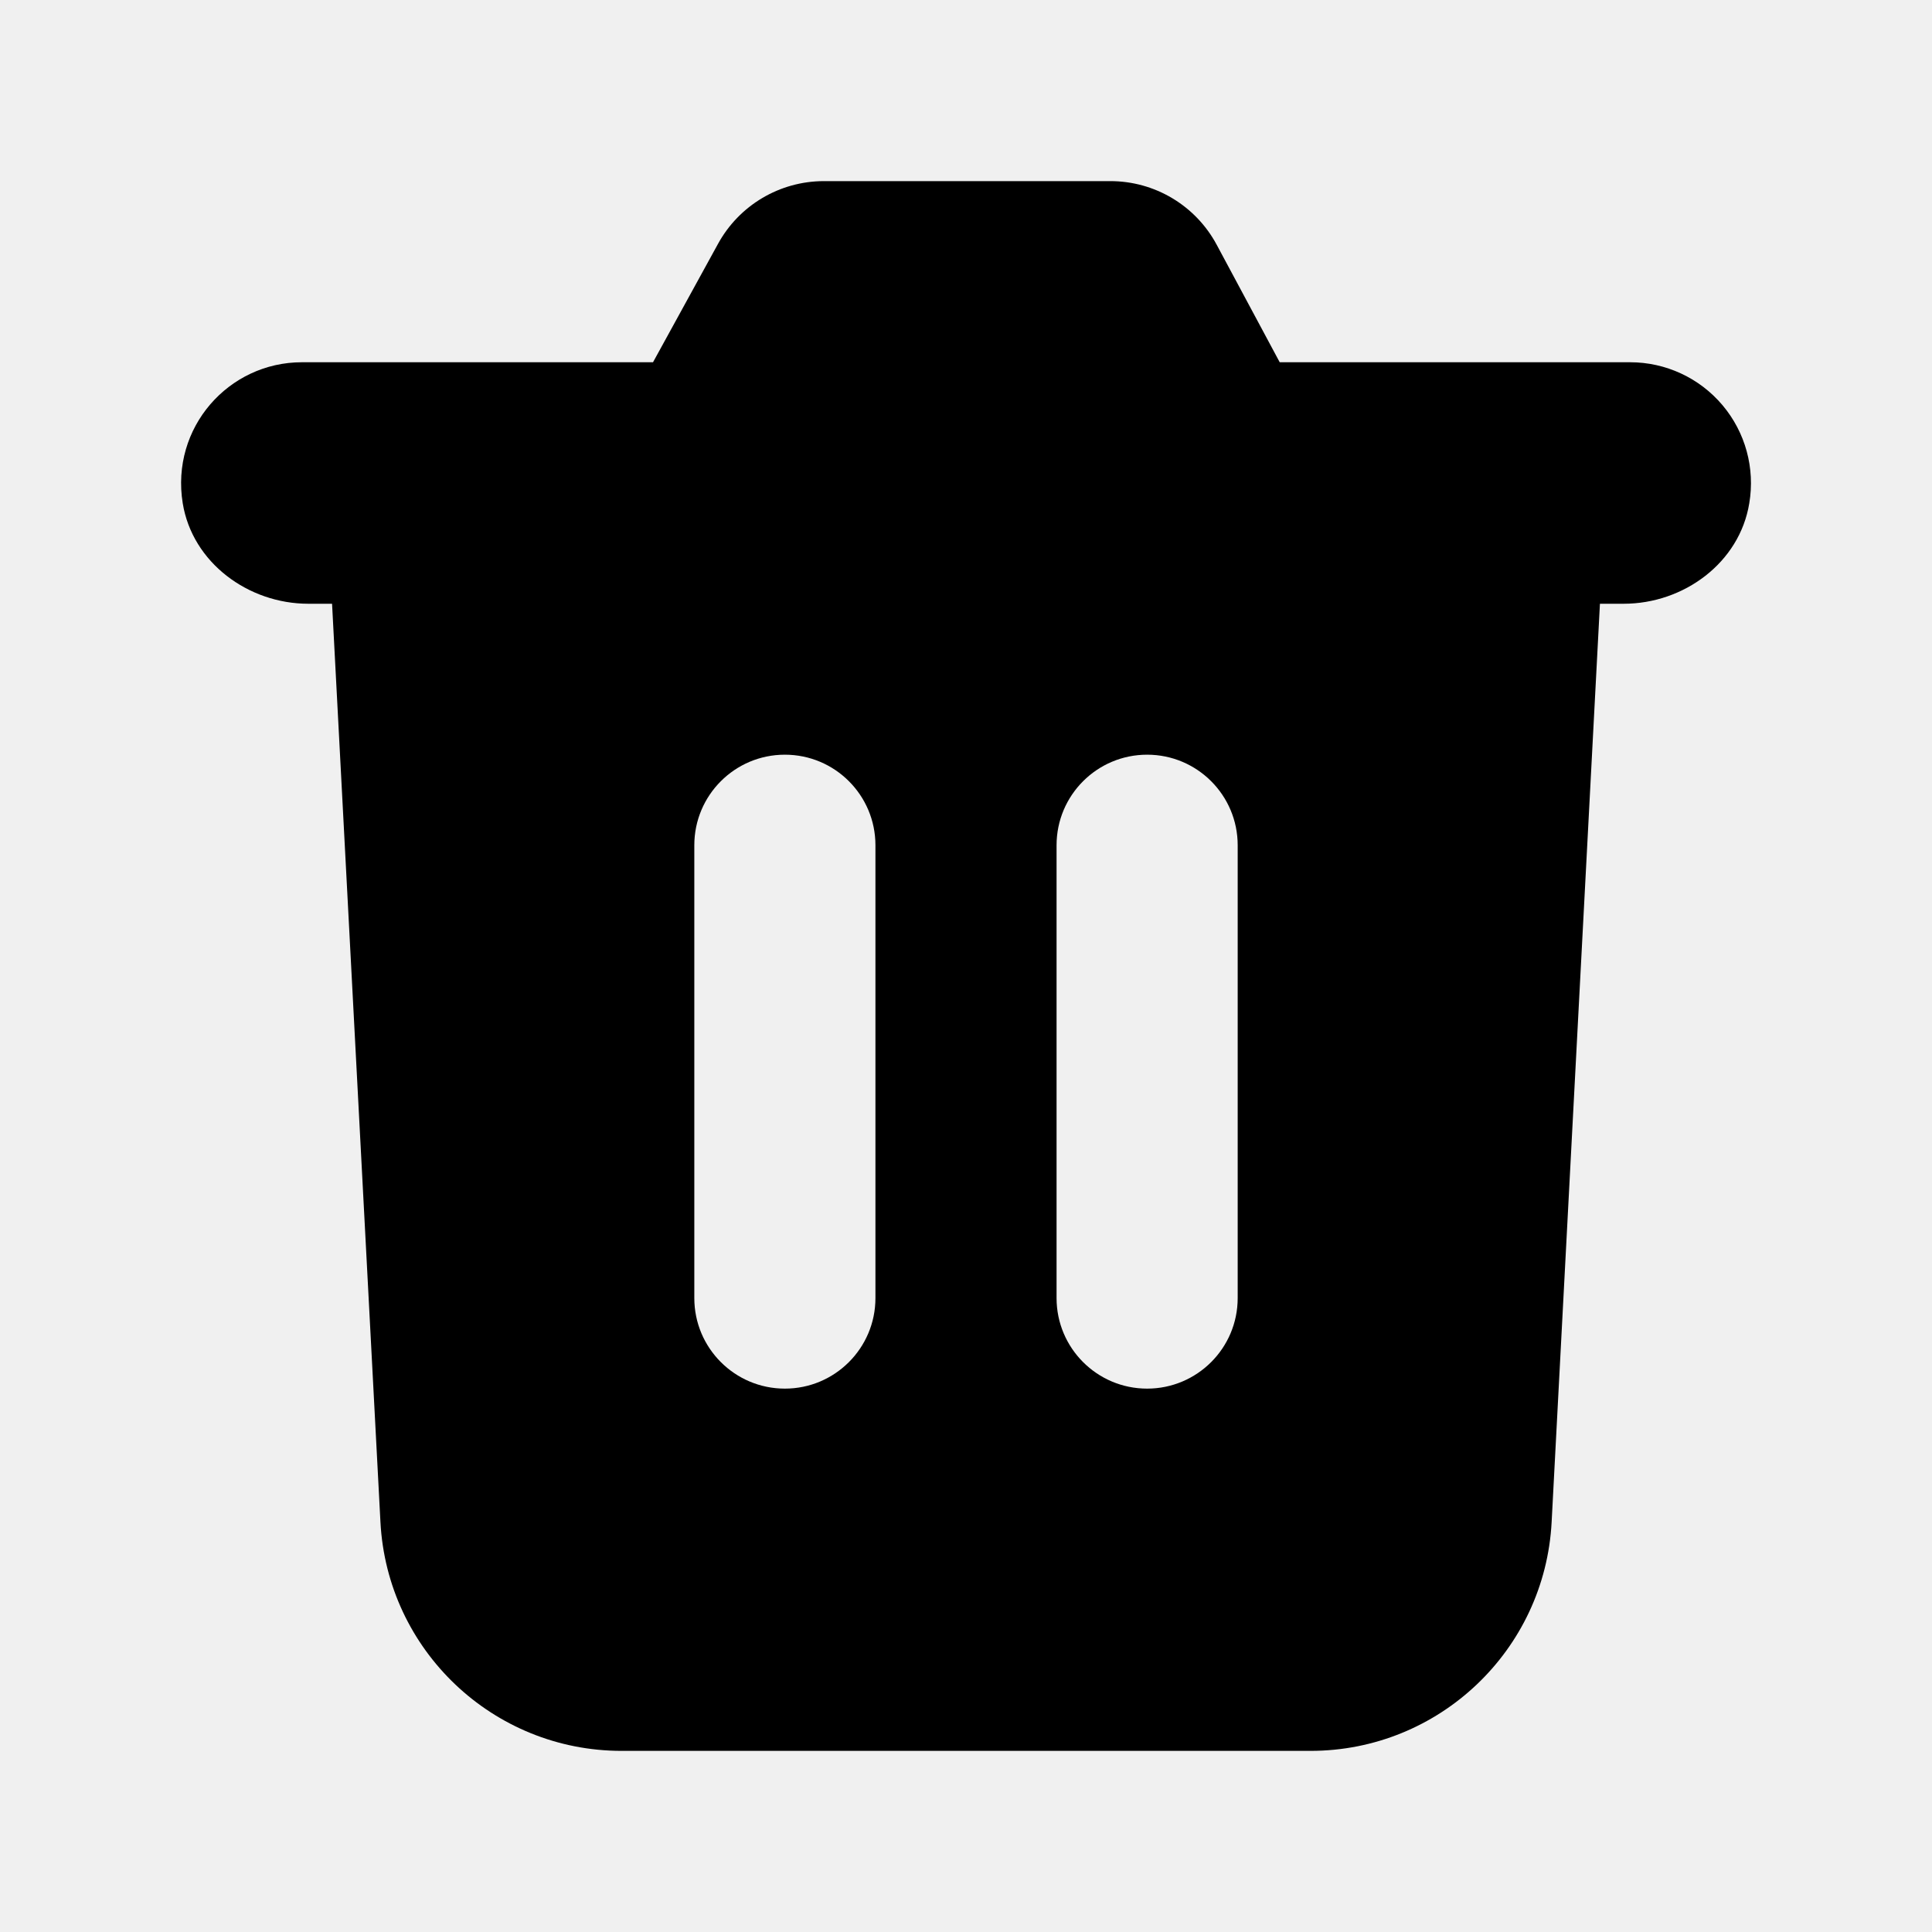
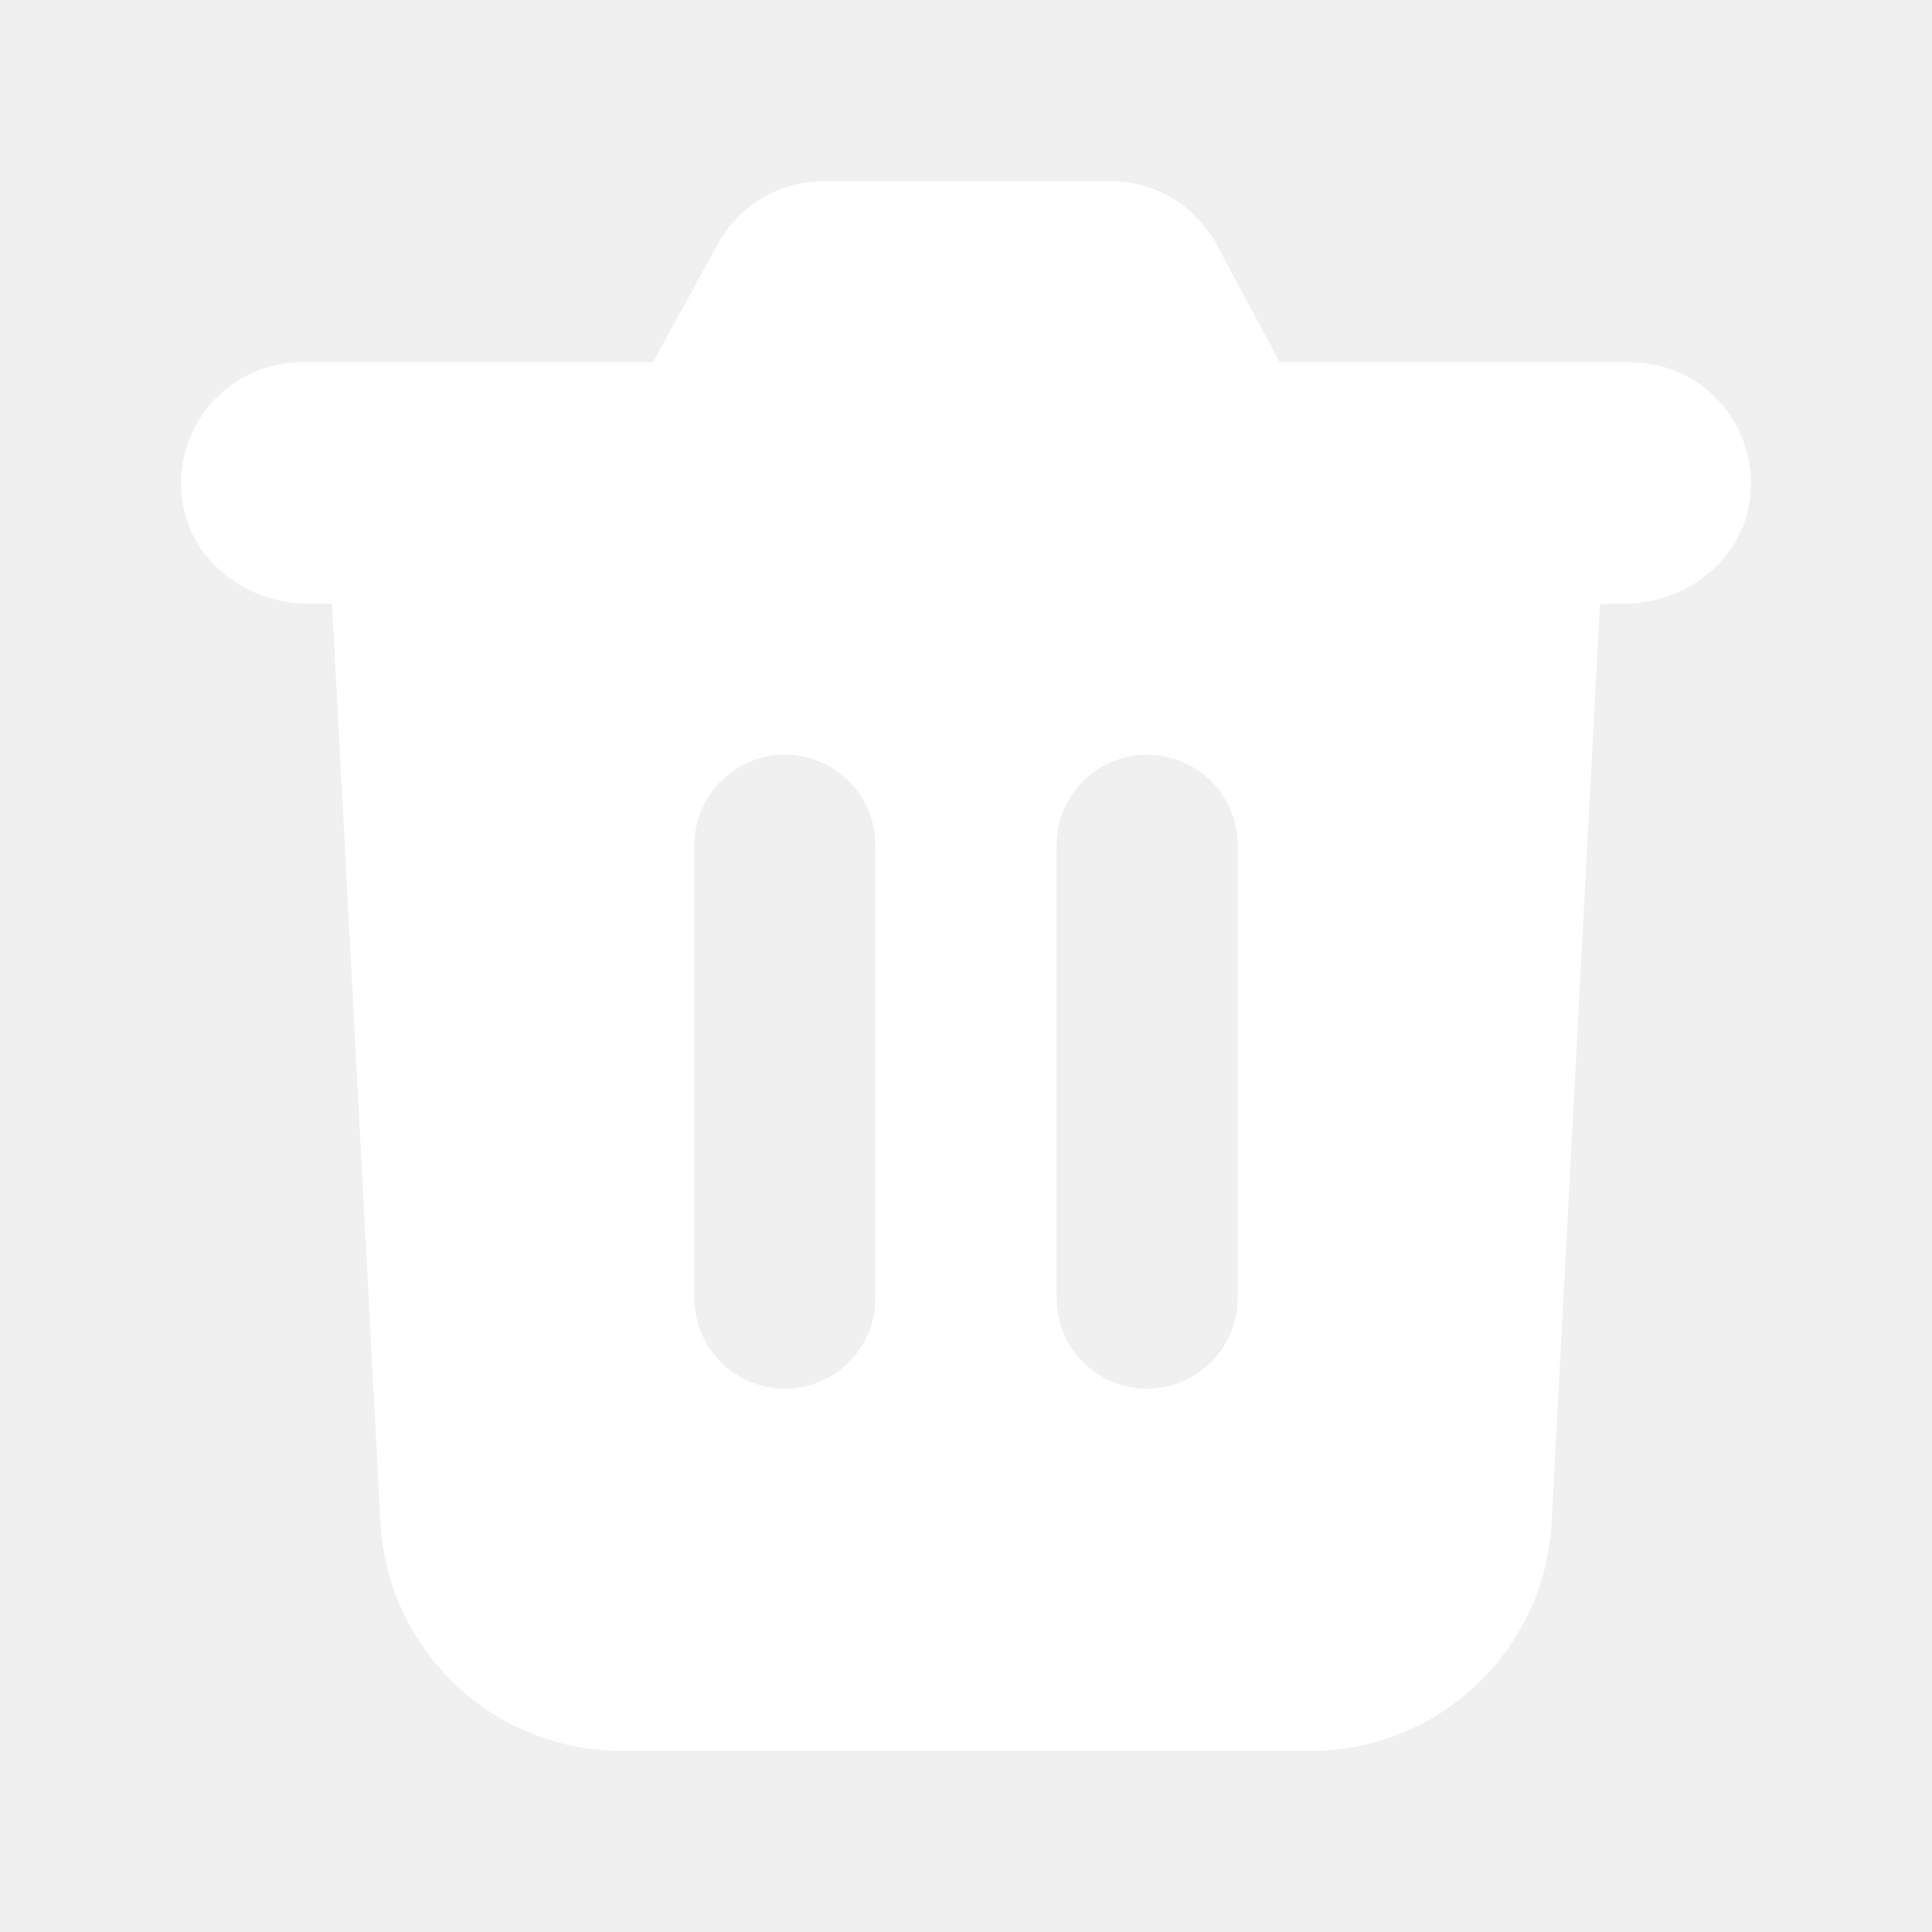
<svg xmlns="http://www.w3.org/2000/svg" width="24" height="24" viewBox="0 0 24 24">
-   <path d="M3.83 7.5h.295l.601 11.407a3 3 0 0 0 2.996 2.843h8.557a3 3 0 0 0 2.996-2.843l.6-11.407h.295c.747 0 1.44-.51 1.56-1.248A1.501 1.501 0 0 0 20.25 4.5h-4.353l-.783-1.46a1.498 1.498 0 0 0-1.322-.79h-3.558a1.5 1.5 0 0 0-1.315.78L8.112 4.5H3.75c-.91 0-1.632.812-1.48 1.752.12.737.814 1.248 1.56 1.248Zm9.295 3a1.125 1.125 0 1 1 2.25 0v5.625a1.125 1.125 0 1 1-2.25 0V10.5Zm-4.5 0a1.125 1.125 0 1 1 2.25 0v5.625a1.125 1.125 0 1 1-2.25 0V10.5Z" />
+   <path d="M3.83 7.5h.295l.601 11.407a3 3 0 0 0 2.996 2.843h8.557a3 3 0 0 0 2.996-2.843l.6-11.407h.295c.747 0 1.44-.51 1.56-1.248A1.501 1.501 0 0 0 20.25 4.5h-4.353l-.783-1.46a1.498 1.498 0 0 0-1.322-.79h-3.558a1.5 1.5 0 0 0-1.315.78L8.112 4.5H3.75c-.91 0-1.632.812-1.48 1.752.12.737.814 1.248 1.56 1.248Zm9.295 3a1.125 1.125 0 1 1 2.25 0v5.625a1.125 1.125 0 1 1-2.25 0V10.5Zm-4.5 0a1.125 1.125 0 1 1 2.25 0v5.625a1.125 1.125 0 1 1-2.25 0V10.5Z" fill="#ffffff" />
</svg>
